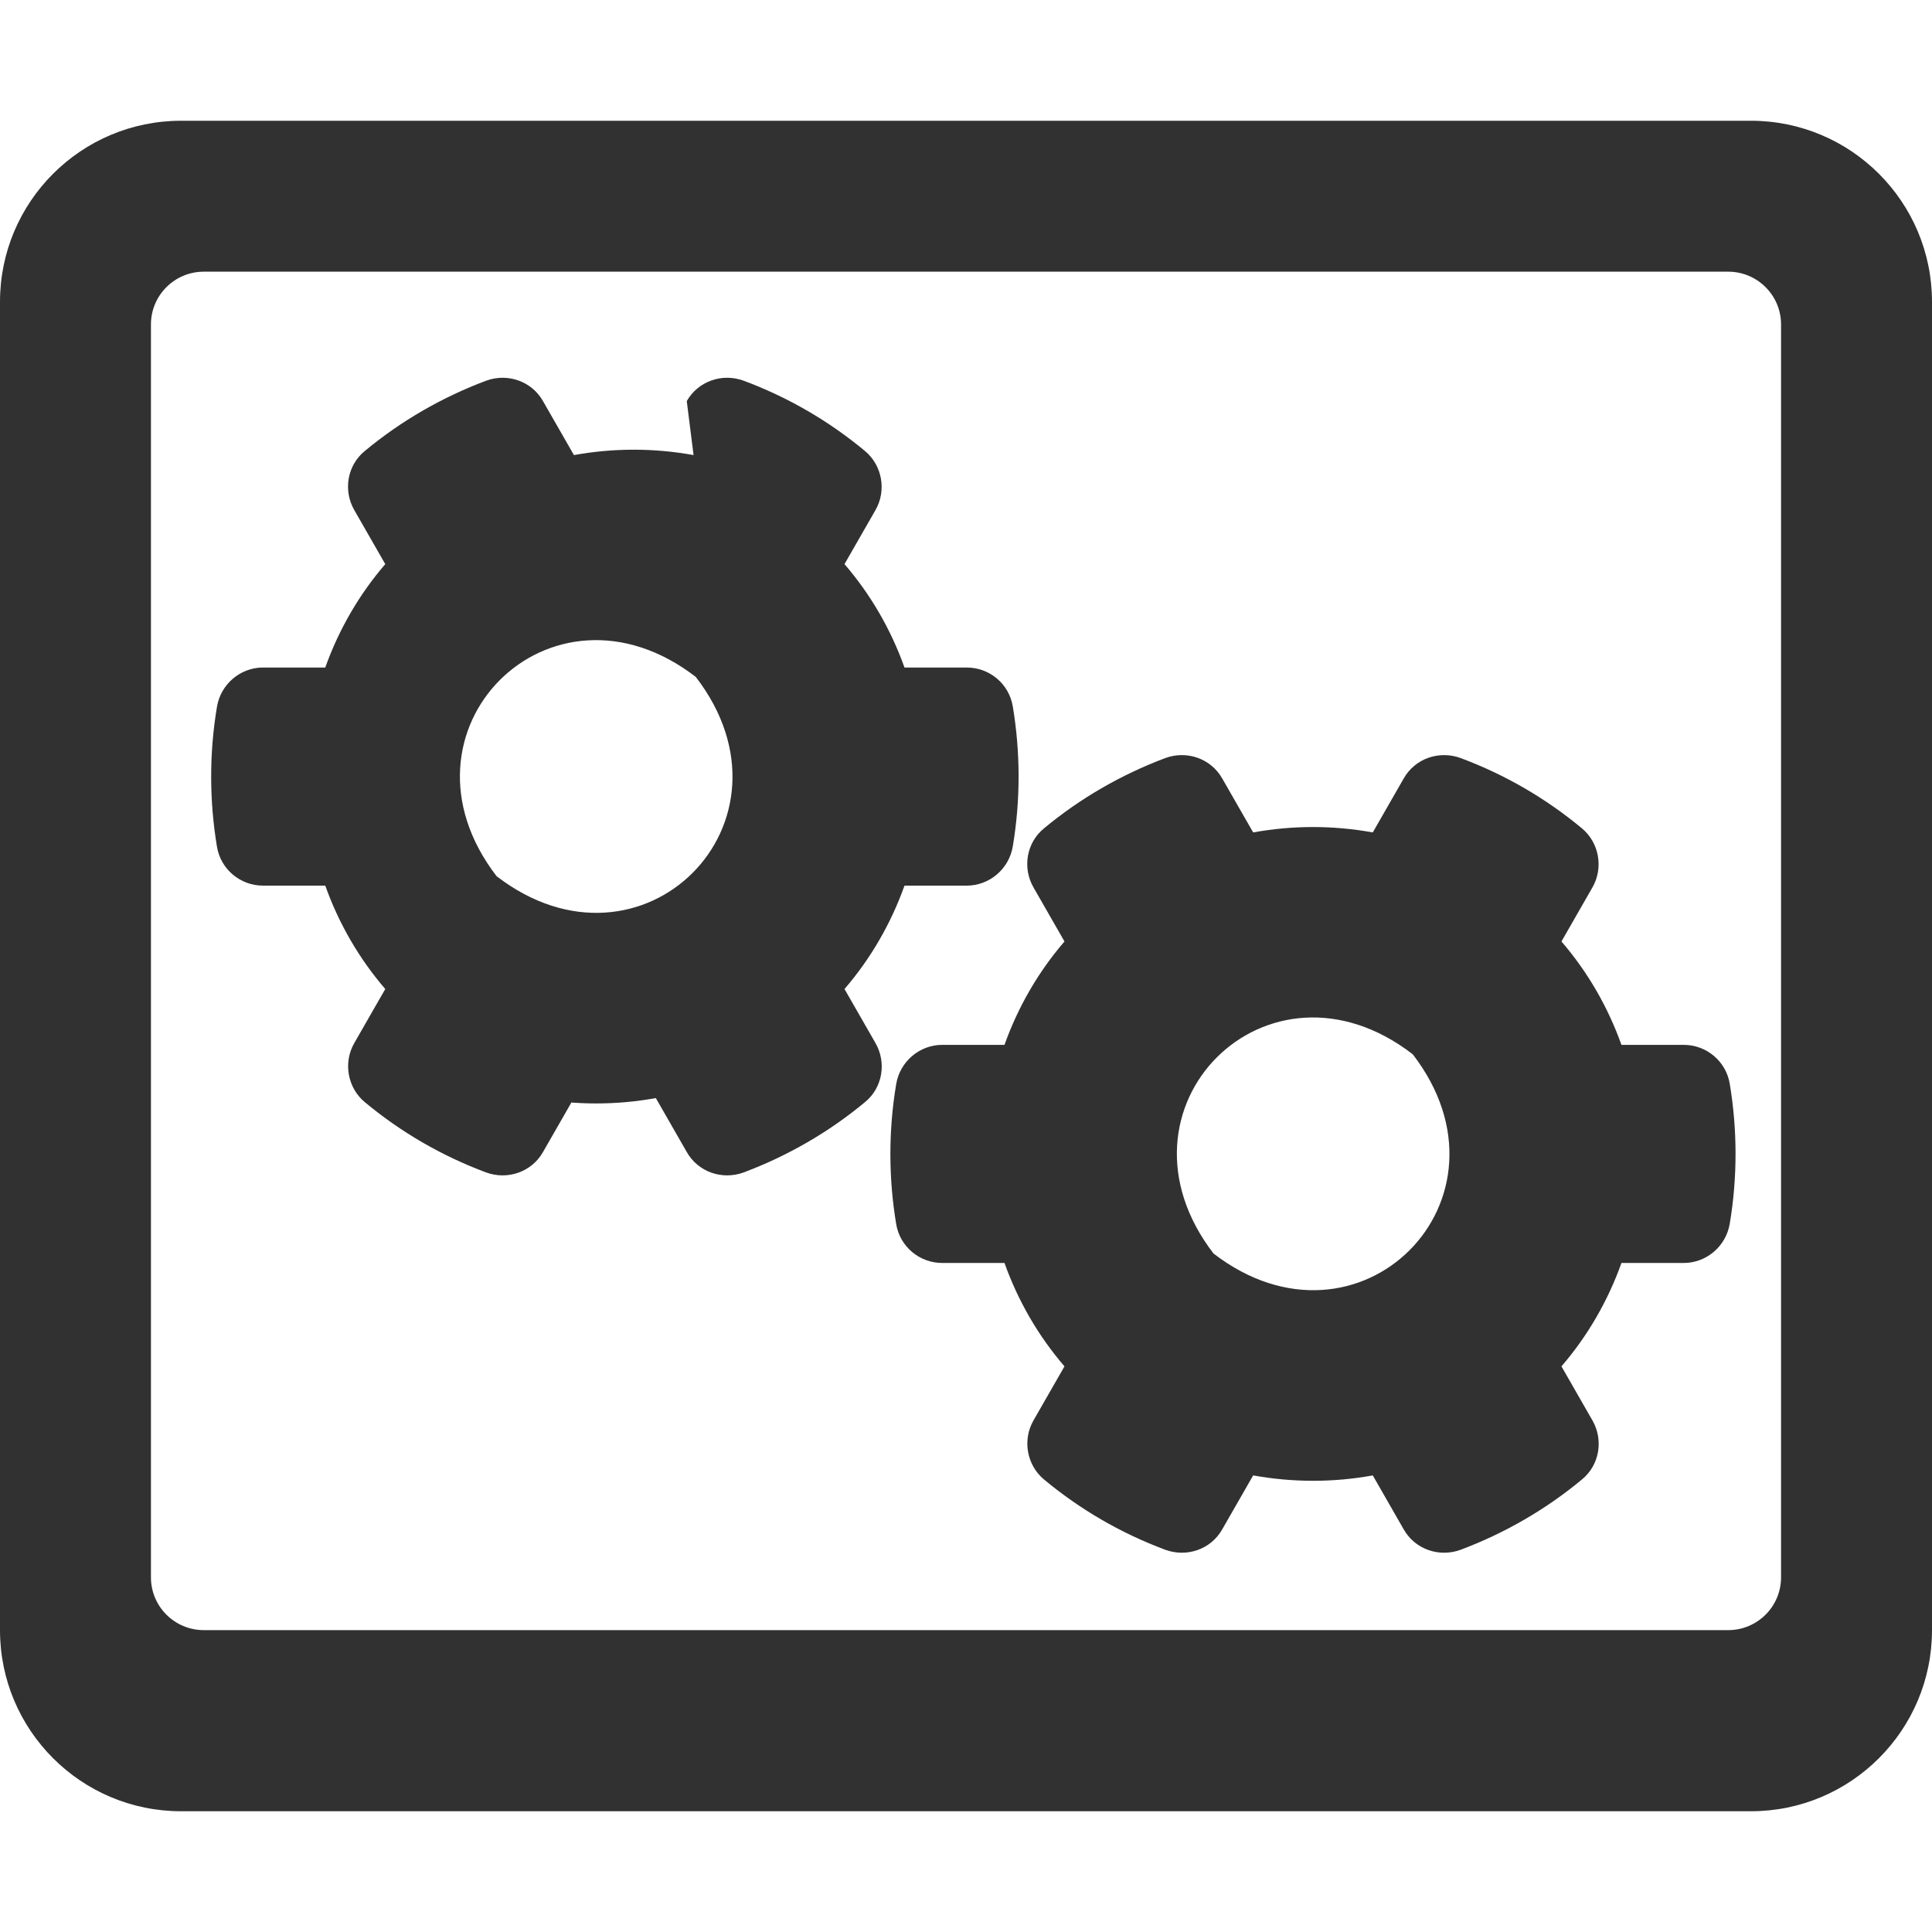
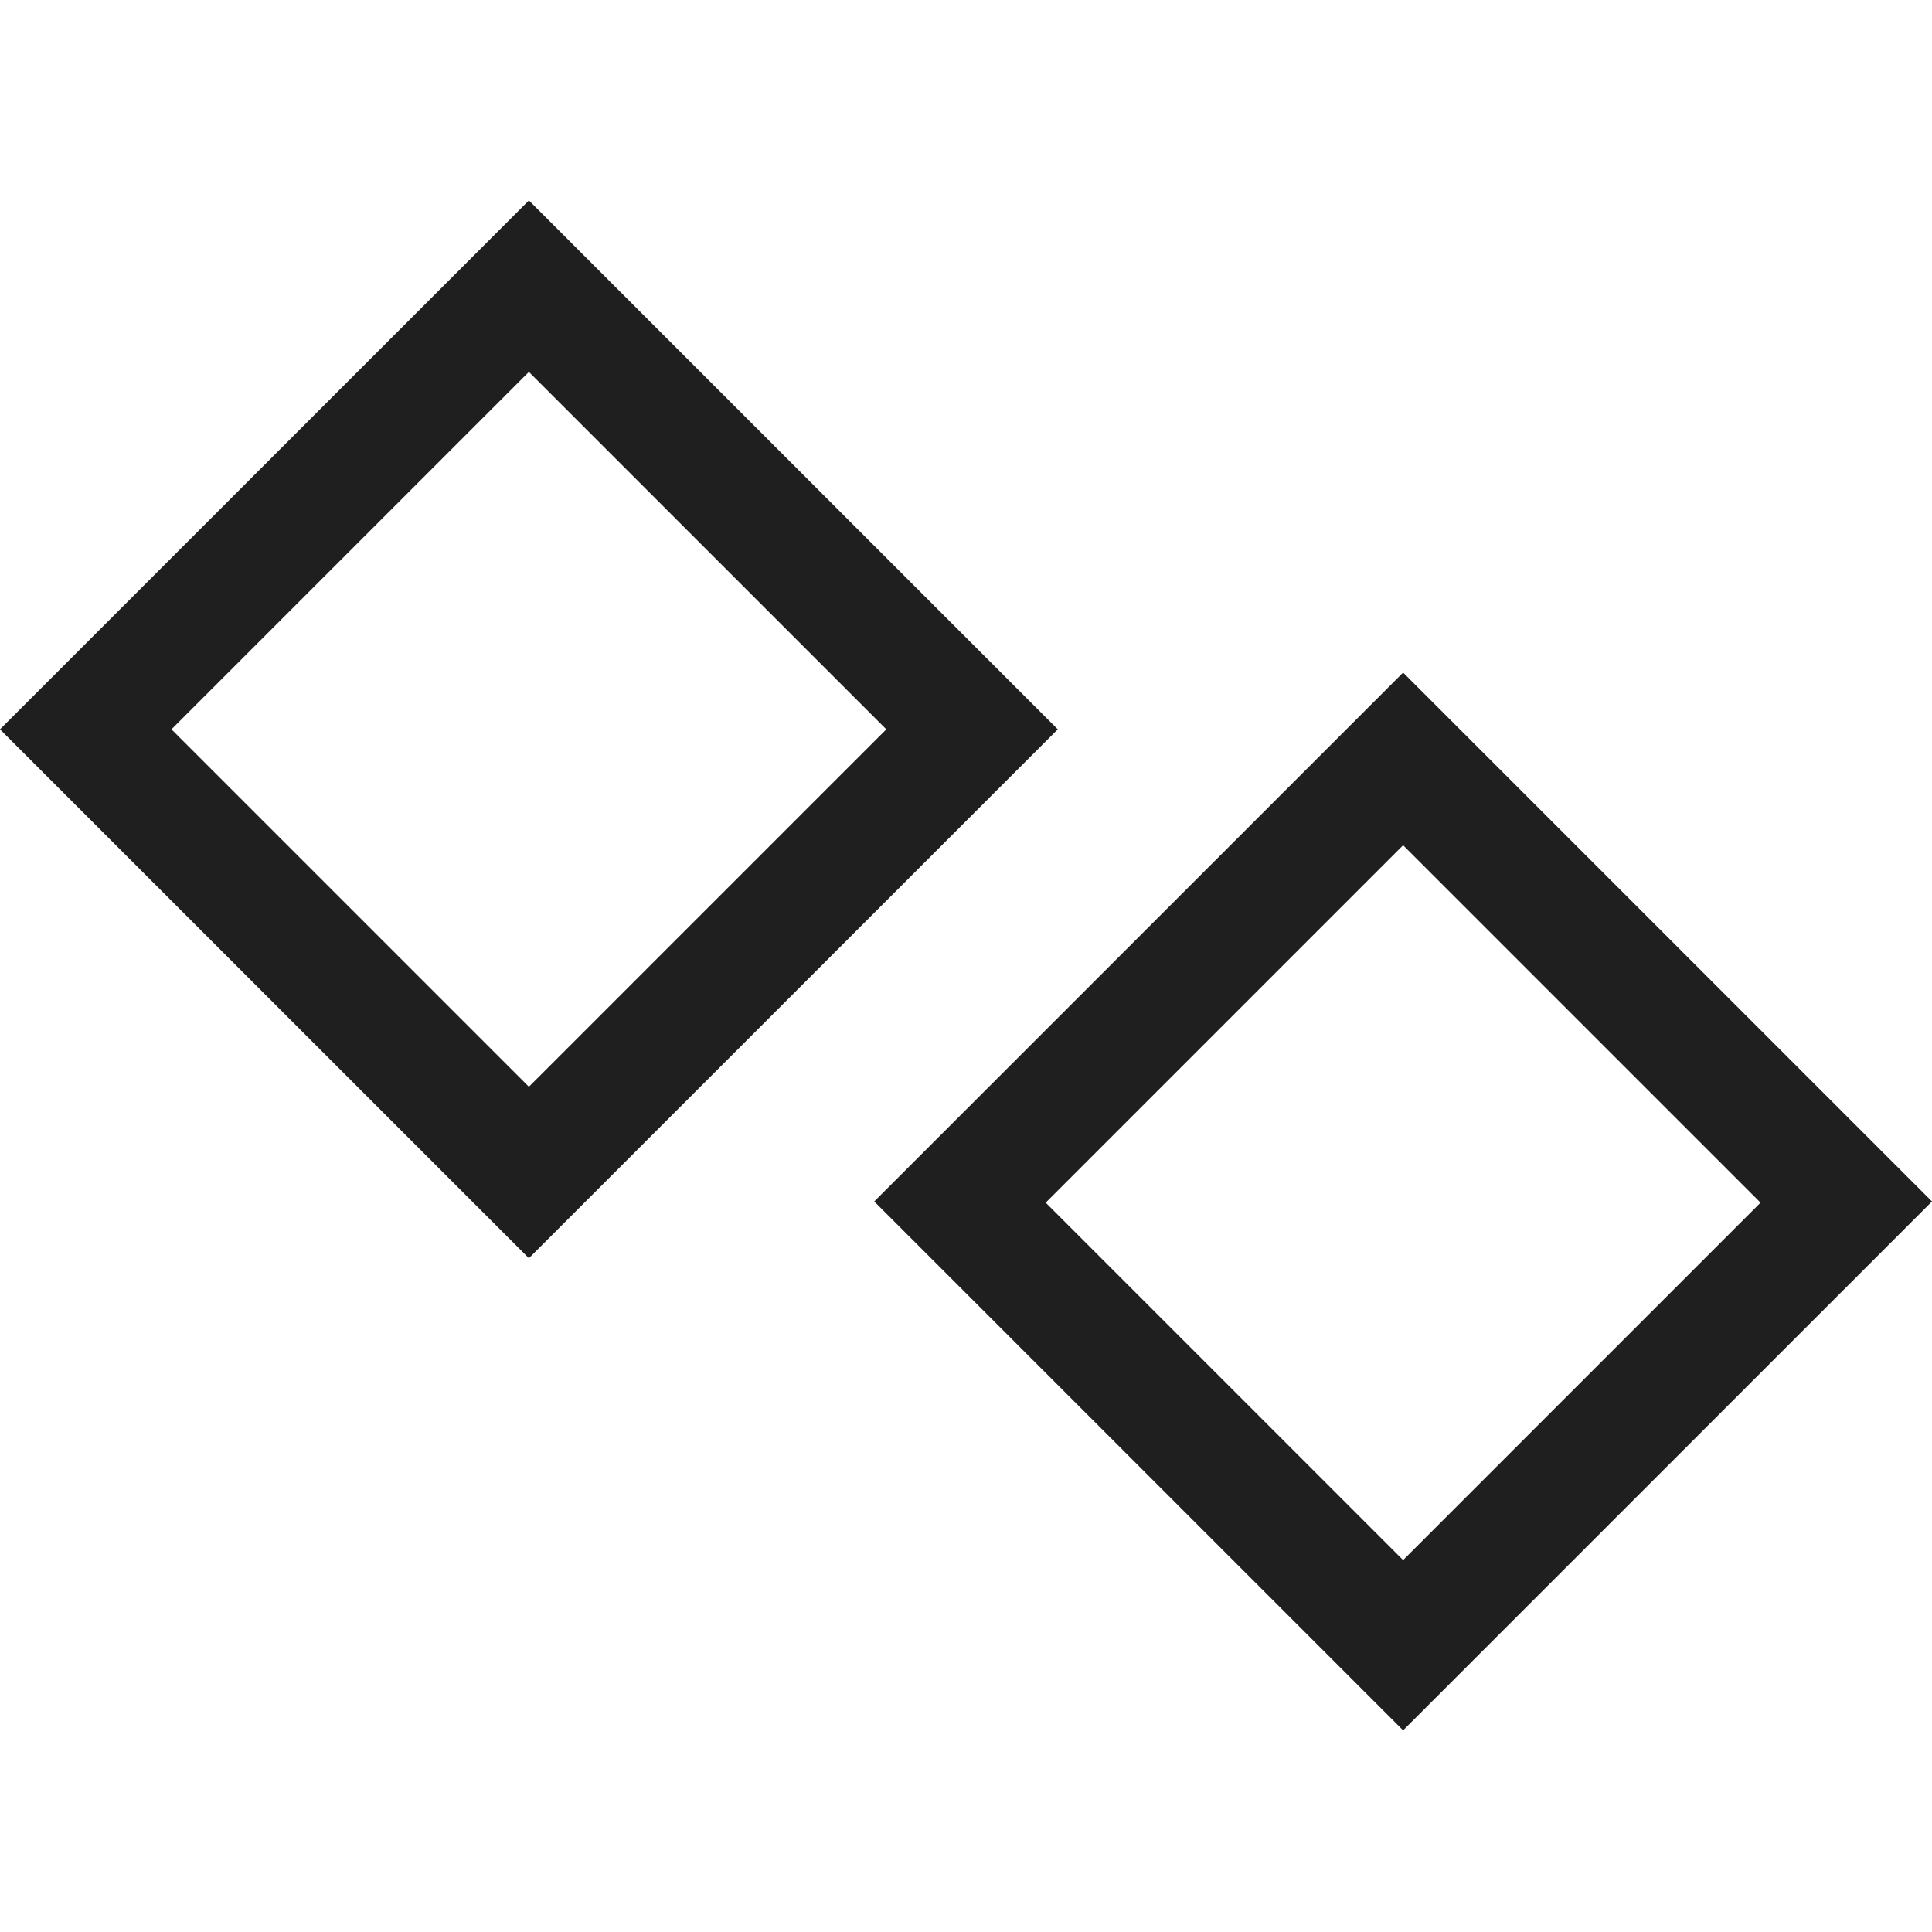
- <svg xmlns="http://www.w3.org/2000/svg" aria-hidden="true" focusable="false" data-prefix="fas" data-icon="cogs" class="svg-inline--fa fa-cogs fa-w-20" role="img" viewBox="0 0 512 512" style="zoom: 1;">
-   <path fill="#313131" d="M332.1,391 l-8.2,14.3 c-3,5.3 -9.4,7.5 -15.1,5.4 c-11.8,-4.4 -22.6,-10.7 -32.1,-18.6 c-4.6,-3.8 -5.8,-10.5 -2.8,-15.7 l8.2,-14.3 c-6.9,-8 -12.3,-17.3 -15.9,-27.4 h-16.5 c-6,0 -11.2,-4.3 -12.2,-10.3 c-2,-12 -2.1,-24.6 0,-37.1 c1,-6 6.2,-10.4 12.2,-10.4 h16.5 c3.6,-10.1 9,-19.4 15.9,-27.4 l-8.2,-14.3 c-3,-5.2 -1.9,-11.9 2.8,-15.7 c9.5,-7.9 20.4,-14.2 32.1,-18.6 c5.7,-2.1 12.1,.1 15.1,5.4 l8.2,14.3 c10.5,-1.9 21.2,-1.9 31.7,0 L372,206.3 c3,-5.3 9.4,-7.5 15.1,-5.4 c11.8,4.4 22.6,10.7 32.1,18.6 c4.6,3.8 5.8,10.5 2.8,15.7 l-8.2,14.3 c6.9,8 12.3,17.3 15.9,27.4 h16.5 c6,0 11.2,4.3 12.2,10.3 c2,12 2.1,24.6 0,37.1 c-1,6 -6.2,10.4 -12.2,10.4 h-16.5 c-3.6,10.1 -9,19.4 -15.9,27.4 l8.2,14.3 c3,5.2 1.9,11.9 -2.8,15.7 c-9.5,7.9 -20.4,14.2 -32.1,18.6 c-5.7,2.1 -12.1,-.1 -15.1,-5.4 l-8.2,-14.3 c-10.4,1.9 -21.2,1.9 -31.7,0 m-10.5,-58.8 c38.5,29.6 82.4,-14.3 52.8,-52.8 c-38.5,-29.7 -82.4,14.3 -52.8,52.8 M501.6,431" />
-   <path fill="#313131" d="M152.1,291 l-8.2,14.3 c-3,5.3 -9.4,7.5 -15.1,5.4 c-11.8,-4.4 -22.6,-10.7 -32.1,-18.6 c-4.6,-3.8 -5.8,-10.5 -2.8,-15.7 l8.2,-14.3 c-6.9,-8 -12.3,-17.3 -15.9,-27.4 h-16.5 c-6,0 -11.2,-4.3 -12.2,-10.3 c-2,-12 -2.1,-24.6 0,-37.1 c1,-6 6.2,-10.4 12.2,-10.4 h16.5 c3.6,-10.1 9,-19.4 15.9,-27.4 l-8.2,-14.3 c-3,-5.2 -1.9,-11.9 2.8,-15.7 c9.5,-7.9 20.4,-14.2 32.1,-18.6 c5.7,-2.1 12.1,.1 15.1,5.4 l8.2,14.3 c10.5,-1.9 21.2,-1.9 31.7,0 L182,106.3 c3,-5.3 9.4,-7.5 15.1,-5.4 c11.8,4.4 22.6,10.7 32.1,18.6 c4.6,3.8 5.8,10.5 2.8,15.7 l-8.2,14.3 c6.9,8 12.3,17.3 15.9,27.4 h16.5 c6,0 11.2,4.3 12.2,10.3 c2,12 2.1,24.6 0,37.1 c-1,6 -6.2,10.4 -12.2,10.4 h-16.5 c-3.6,10.1 -9,19.4 -15.9,27.4 l8.2,14.3 c3,5.2 1.9,11.9 -2.8,15.7 c-9.5,7.9 -20.4,14.2 -32.1,18.6 c-5.7,2.1 -12.1,-.1 -15.1,-5.4 l-8.2,-14.3 c-10.4,1.9 -21.2,1.9 -31.7,0 m-10.5,-58.8 c38.5,29.6 82.4,-14.3 52.8,-52.8 c-38.5,-29.7 -82.4,14.3 -52.8,52.8 M501.6,431" />
-   <path fill="#313131" d="M464,32 H48 C21.49,32 0,53.49 0,80 v352 c0,26.51 21.49,48 48,48 h416 c26.51,0 48,-21.49 48,-48 V80 c0,-26.51 -21.49,-48 -48,-48 m-6,400 H54 a14,14 0 0 1 -14,-14 V86 a14,14 0 0 1 14,-14 h404 a14,14 0 0 1 14,14 v332 a14,14 0 0 1 -14,14 m-42,-102 v24 " />
+ <svg xmlns="http://www.w3.org/2000/svg" id="Layer_1" viewBox="0 0 16 16">
+   <defs>
+     <style>
+       .cls-1 {
+         fill: #1f1f1f;
+       }
+     </style>
+   </defs>
+   <path class="cls-1" d="M4.38,3.08l2.96,2.96-2.96,2.96-2.96-2.96,2.96-2.96M4.38,1.66L0,6.04l4.38,4.38,4.38-4.38L4.38,1.66h0Z" />
+   <path class="cls-1" d="M11.62,7l2.96,2.96-2.96,2.96-2.96-2.96,2.96-2.96M11.62,5.57l-4.38,4.38,4.38,4.38,4.38-4.38-4.38-4.38h0Z" />
</svg>
